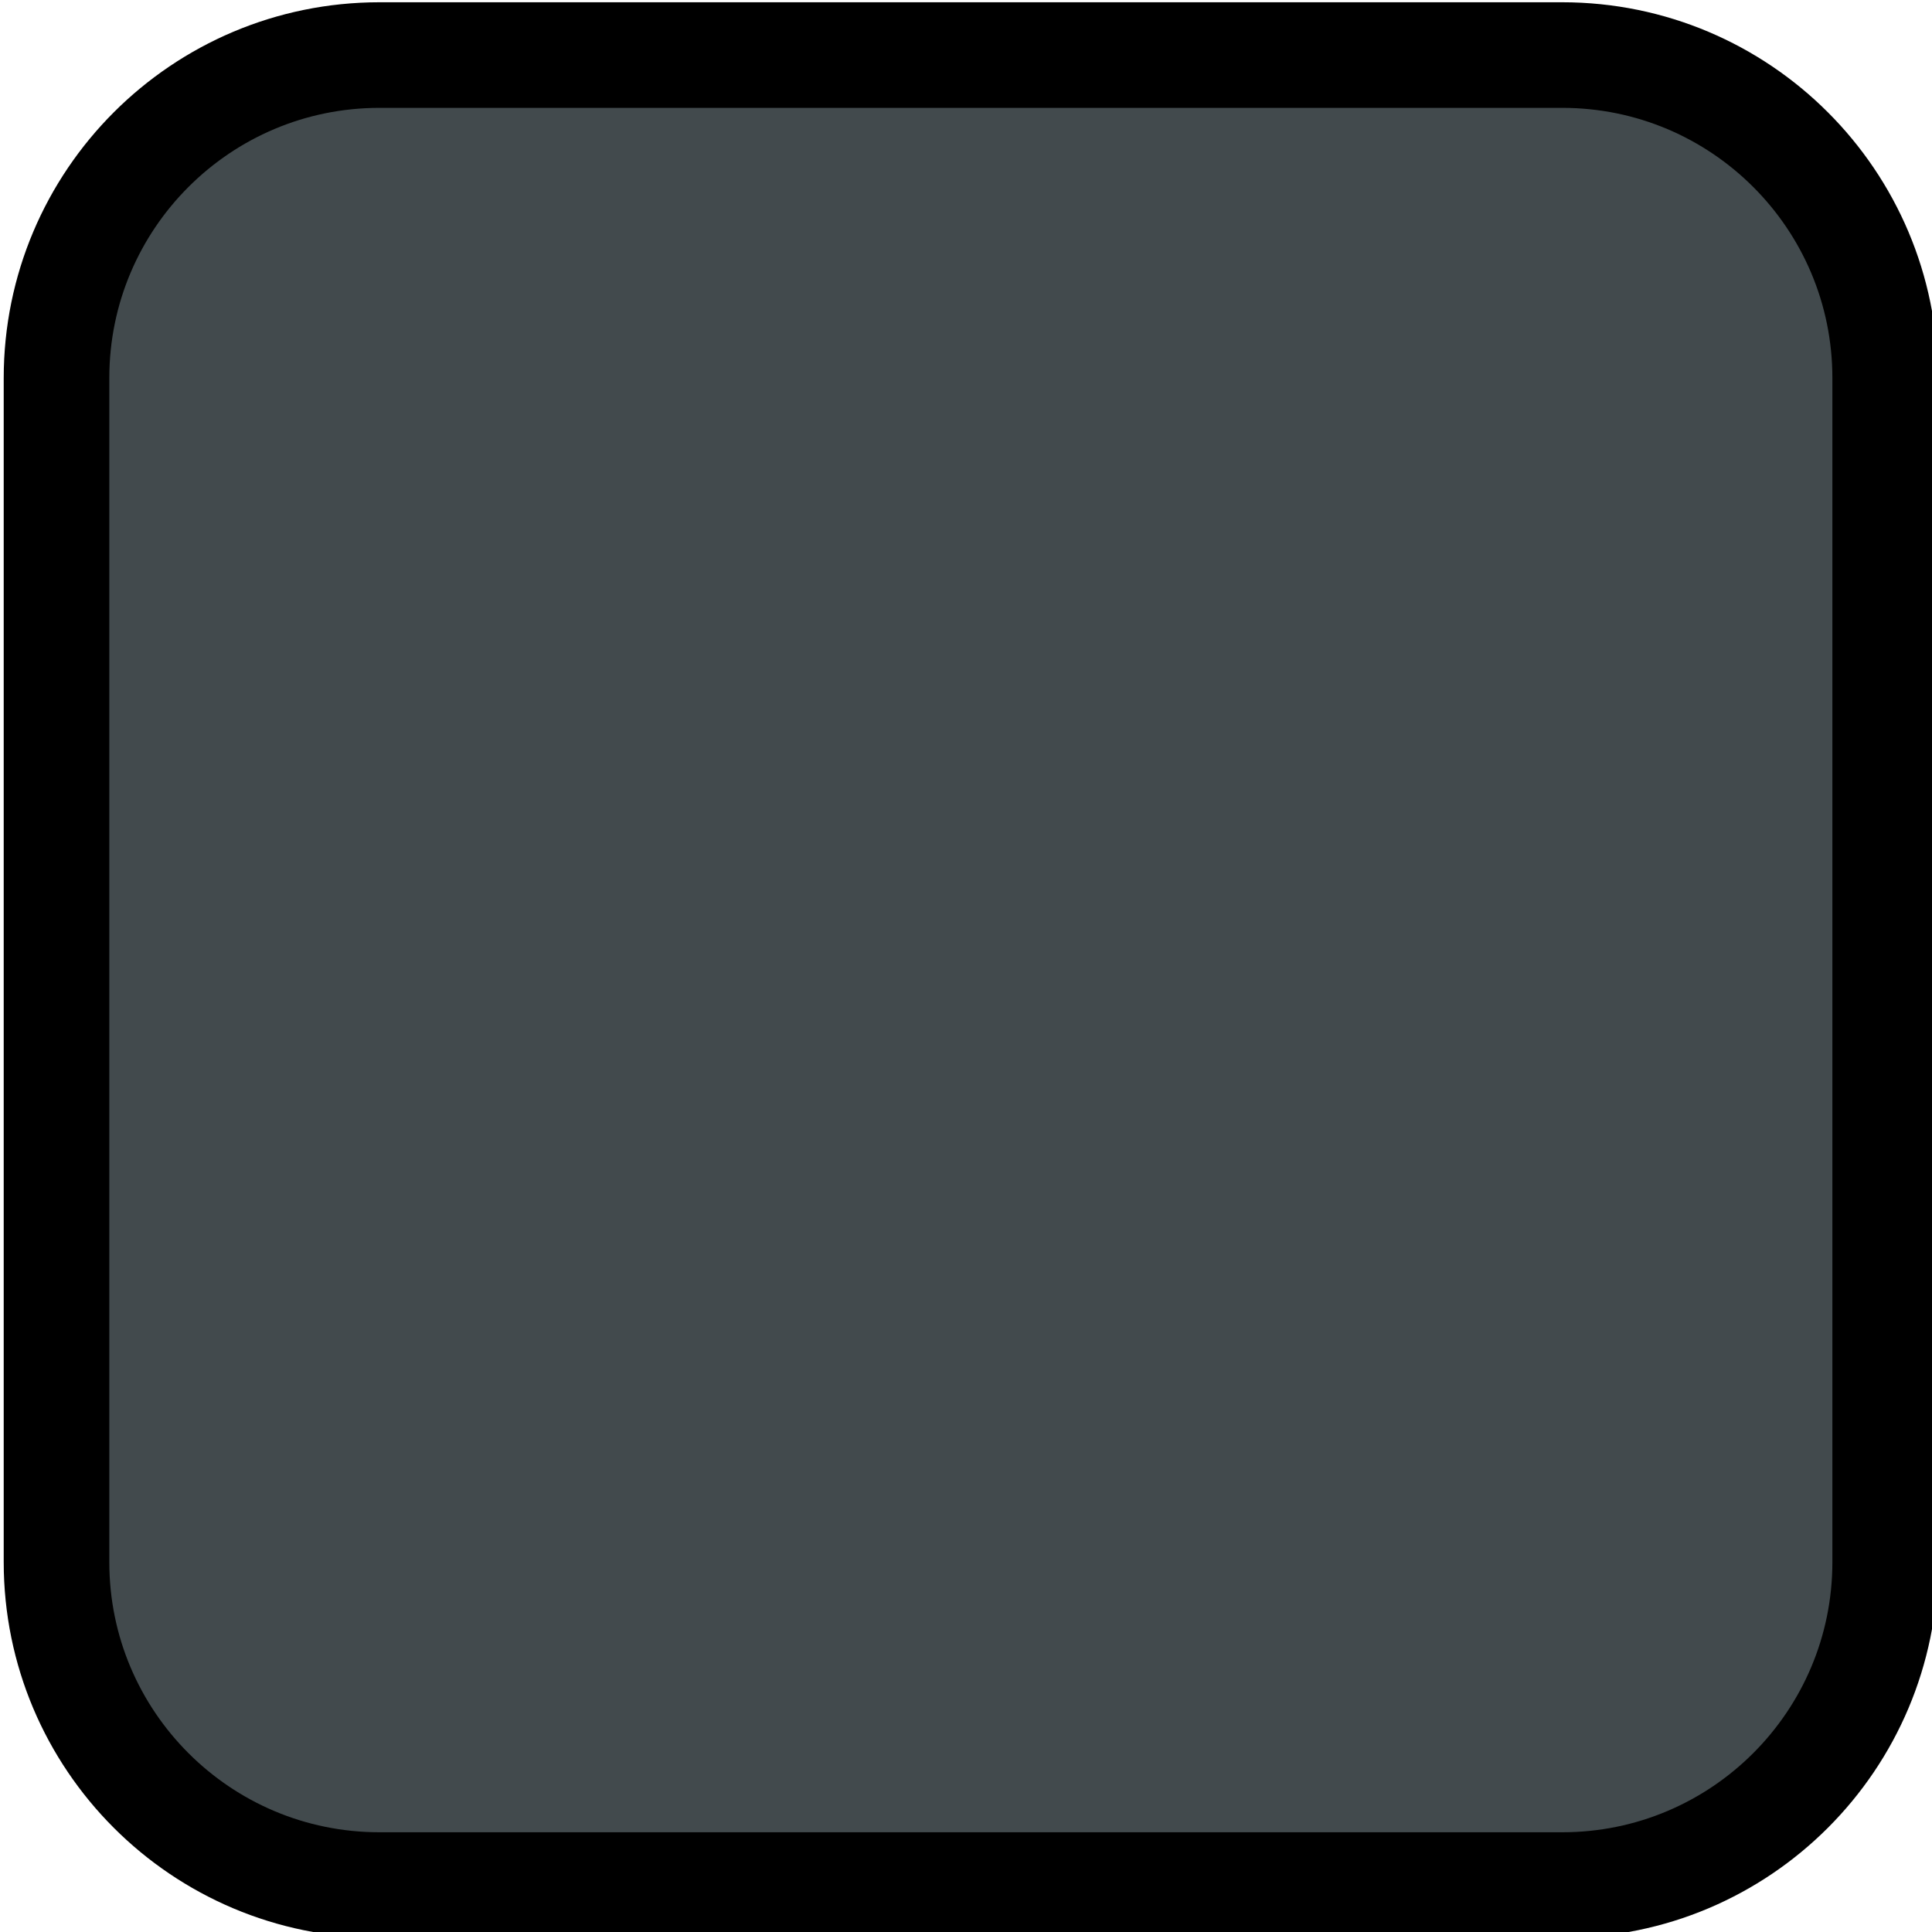
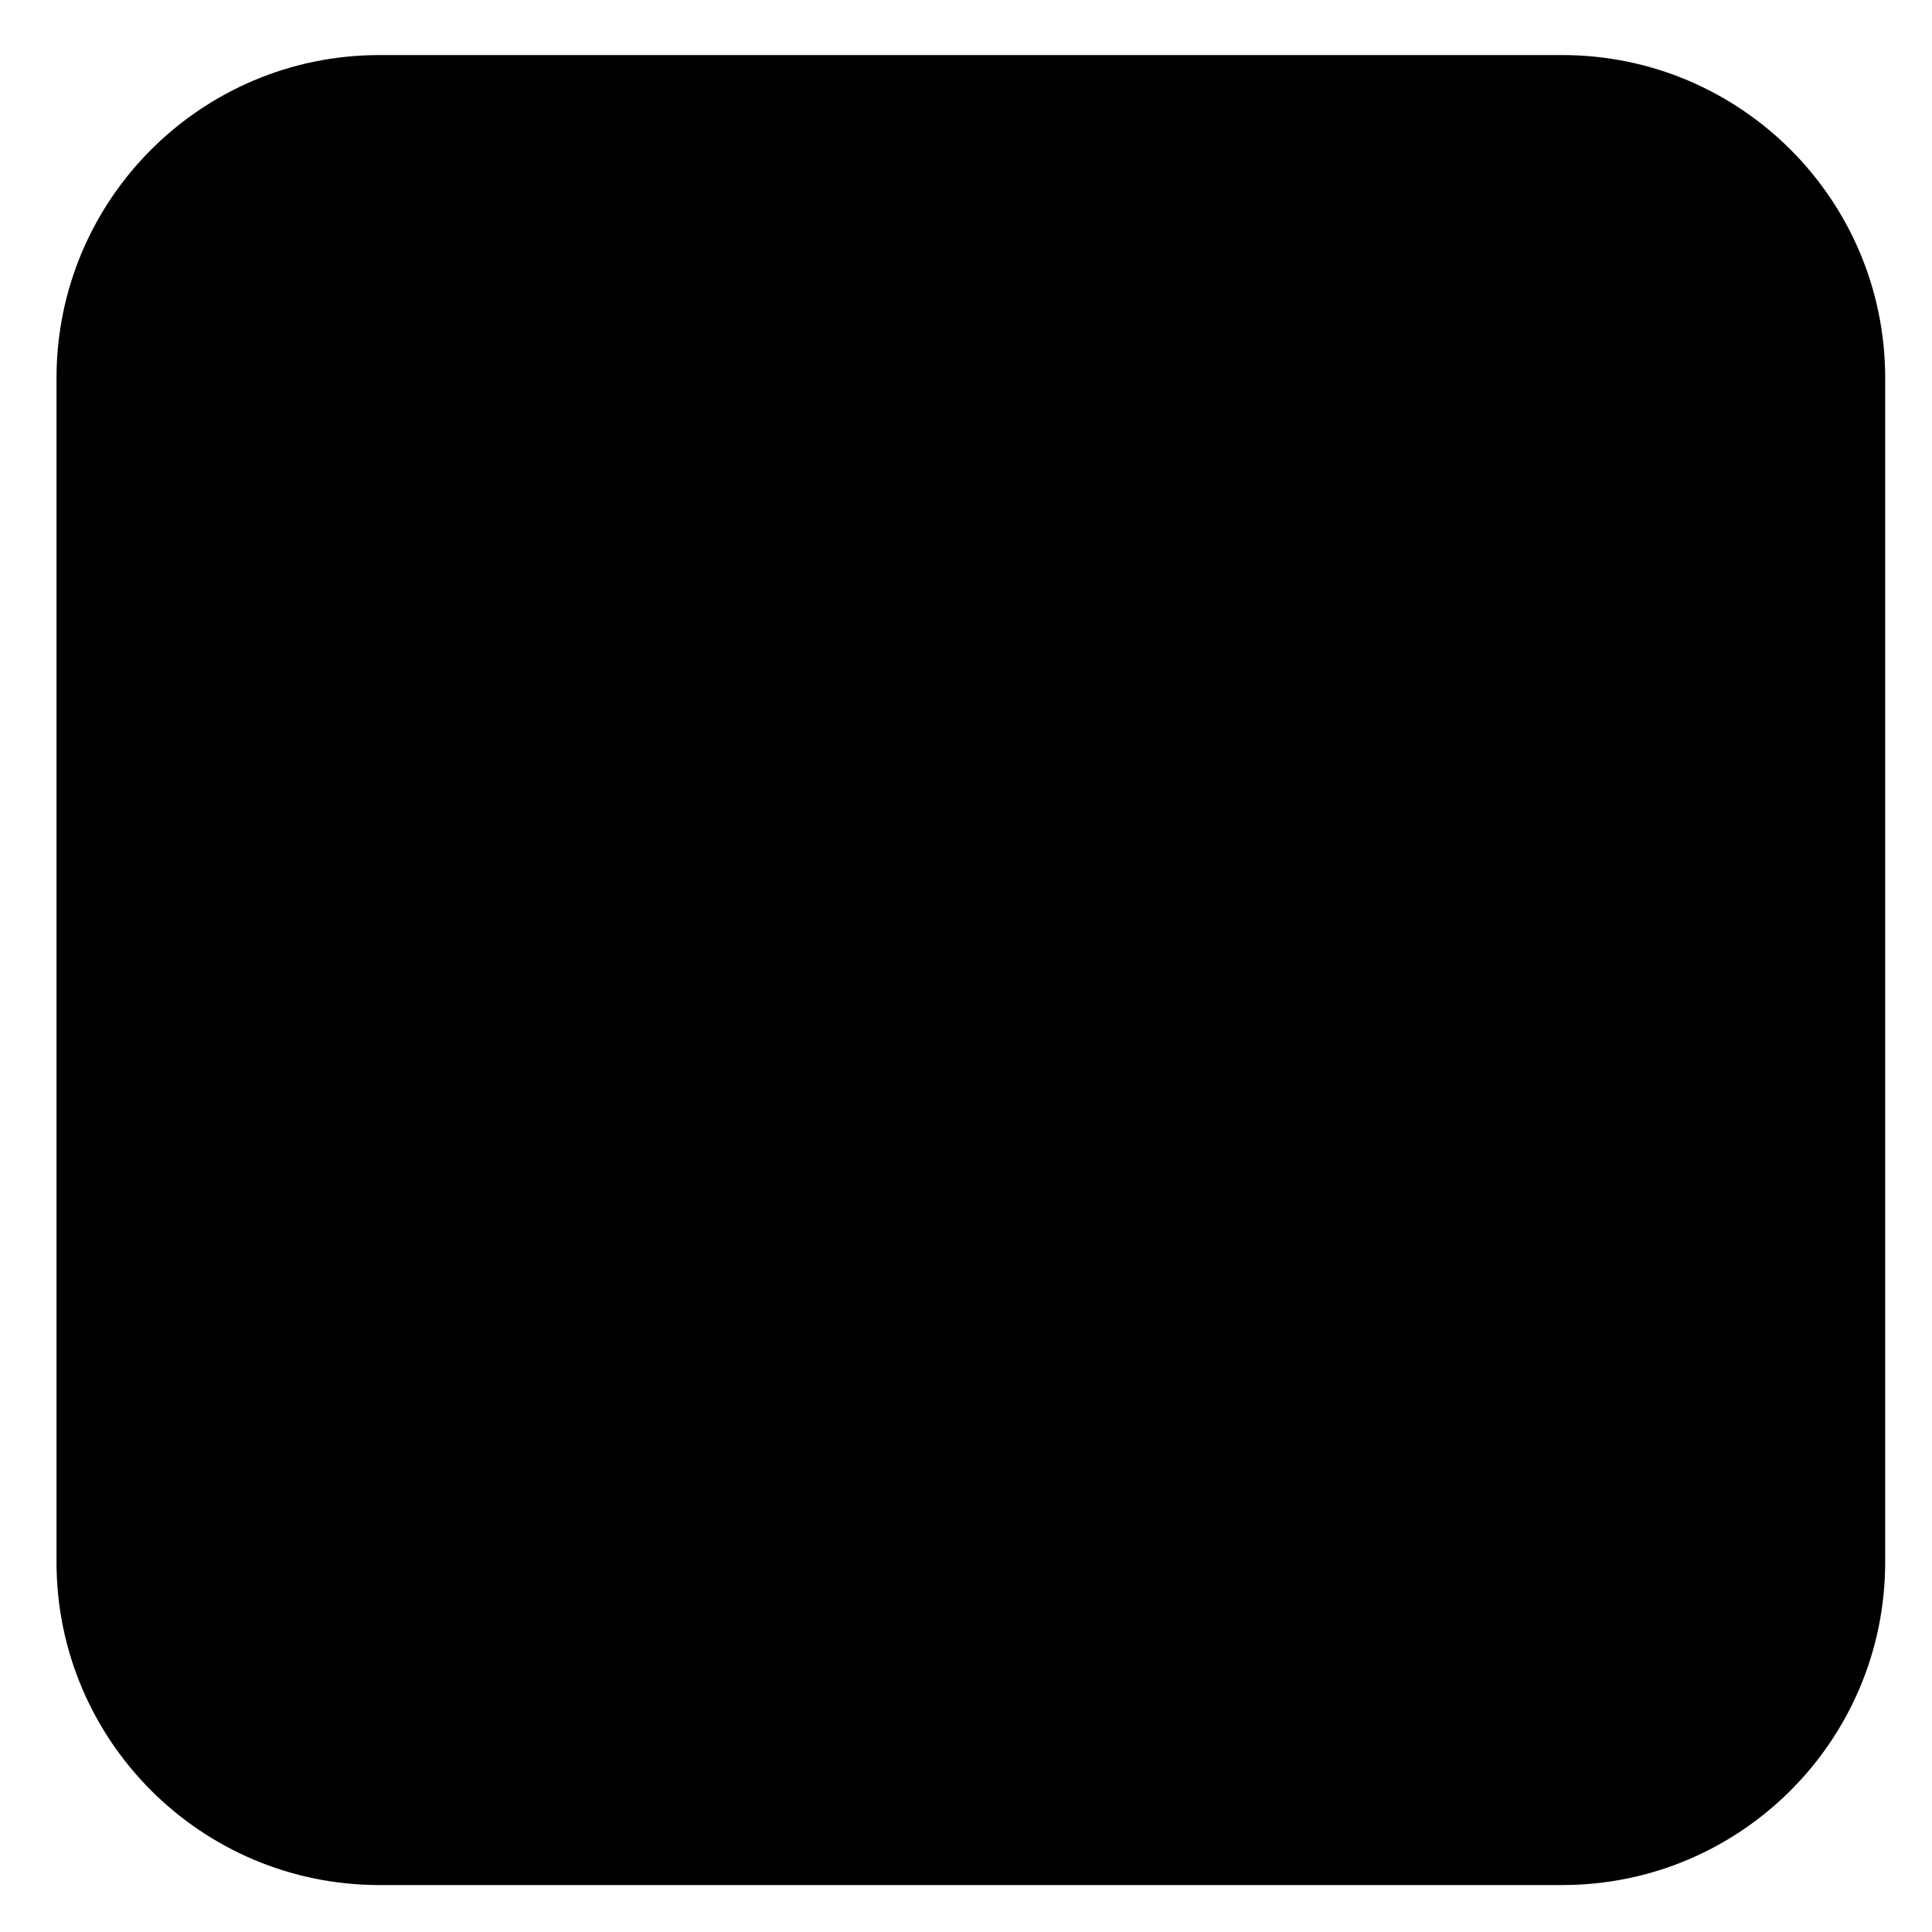
<svg xmlns="http://www.w3.org/2000/svg" width="17.067" height="17.067" id="svg4152" version="1.1" viewBox="0 0 64 64">
  <defs id="defs4154" />
  <g id="layer1">
-     <rect style="fill:#424a4d;fill-opacity:1;stroke:#000000;stroke-width:3.498;stroke-miterlimit:4;stroke-dasharray:none;stroke-opacity:1" id="rect9014" width="60.577" height="60.621" x="1.872" y="1.824" ry="10.699" />
+     <rect style="fill:_BG_;fill-opacity:1;stroke:_BORDDARK_;stroke-width:3.498;stroke-miterlimit:4;stroke-dasharray:none;stroke-opacity:1" id="rect9014" width="60.577" height="60.621" x="1.872" y="1.824" ry="10.699" />
  </g>
</svg>
